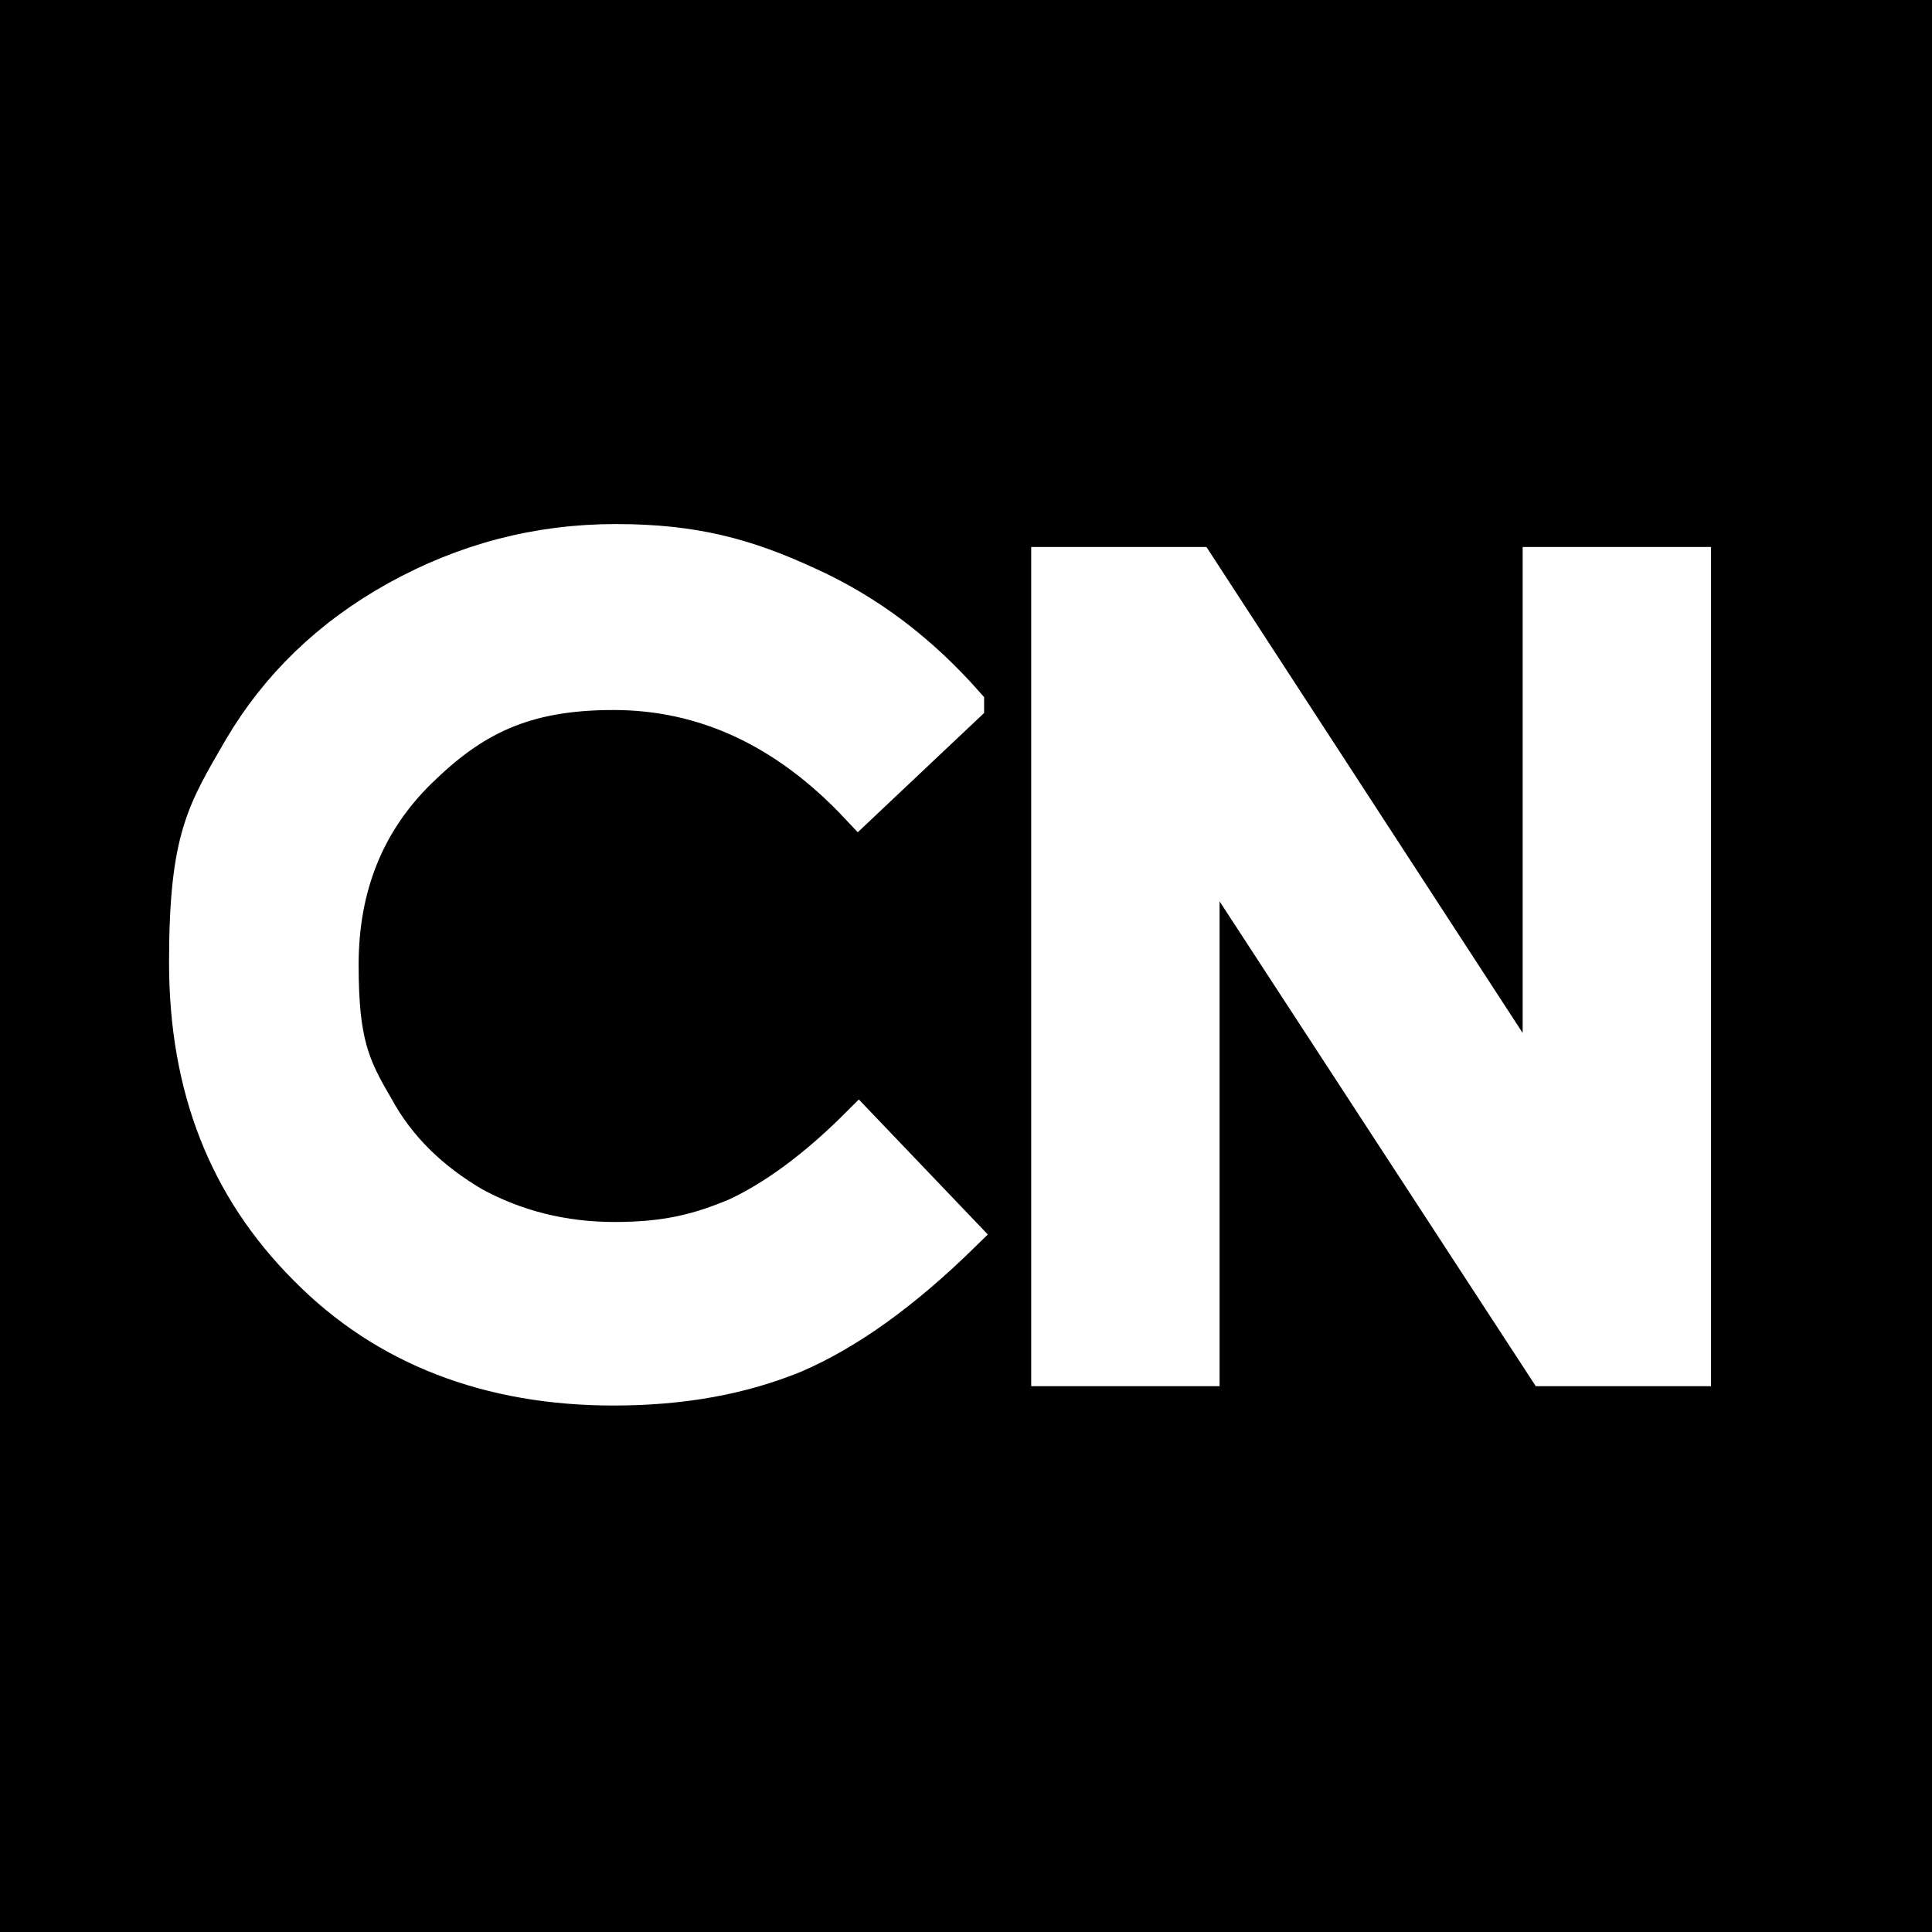
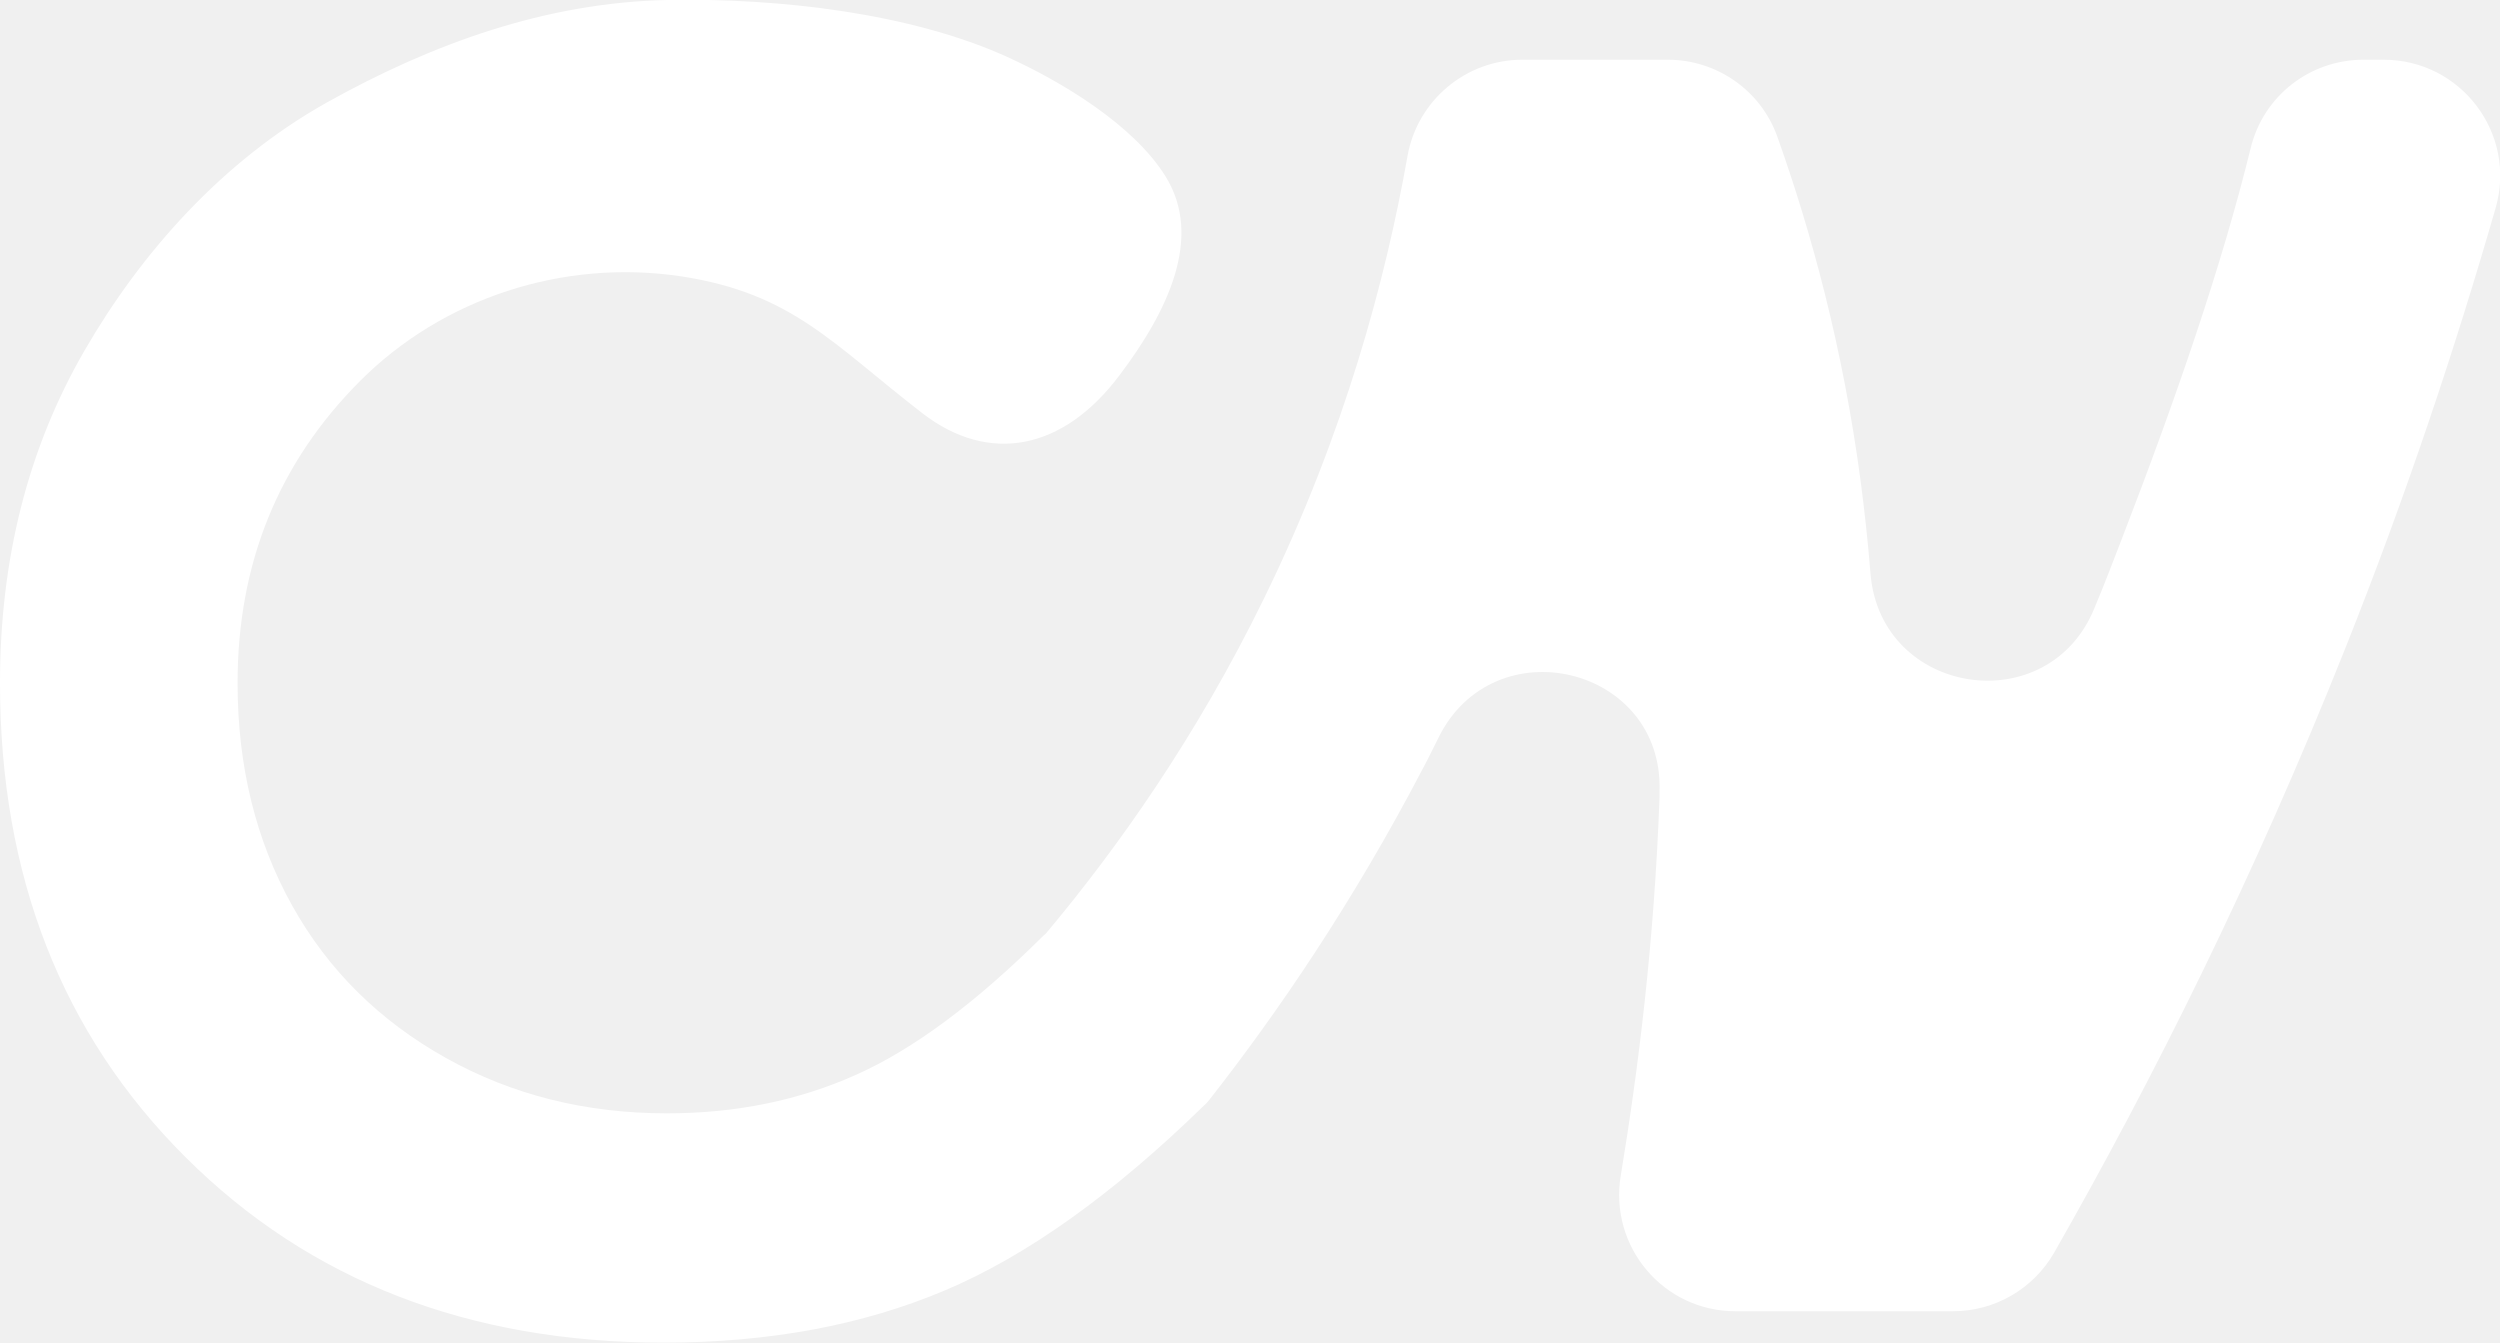
- <svg xmlns="http://www.w3.org/2000/svg" id="Layer_1" version="1.1" viewBox="0 0 160 160">
+ <svg xmlns="http://www.w3.org/2000/svg" id="Layer_2" data-name="Layer 2" width="57.35" height="30.8" viewBox="0 0 57.35 30.8">
  <defs>
    <style>
-       .st0 {
+       .cls-1 {
        fill: #fff;
-         stroke: #fff;
-         stroke-miterlimit: 10;
-         stroke-width: 3px;
      }
    </style>
  </defs>
-   <rect width="160" height="160" />
-   <g>
-     <path class="st0" d="M80,58.4l-8.9,8.4c-6-6.4-12.8-9.5-20.3-9.5s-11.7,2.2-16.1,6.5-6.5,9.7-6.5,16.1.9,8.4,2.9,11.8c1.9,3.5,4.7,6.1,8.1,8.1,3.5,1.9,7.4,2.9,11.7,2.9s7-.7,10.1-2c3-1.4,6.4-3.8,10.1-7.5l8.6,9c-4.9,4.8-9.5,8.1-13.9,10-4.4,1.8-9.3,2.7-15,2.7-10.3,0-18.9-3.3-25.4-9.9-6.6-6.6-9.9-14.9-9.9-25.3s1.5-12.5,4.5-17.7c3-5.1,7.3-9.3,12.9-12.4,5.6-3.1,11.6-4.7,18.1-4.7s10.8,1.2,15.8,3.5c5.1,2.3,9.4,5.6,13.2,9.9h0Z" />
-     <path class="st0" d="M86.9,46.8h12.2l28.5,43.8v-43.8h12.6v66.5h-12.2l-28.5-43.7v43.7h-12.6V46.8h0Z" />
+   <g id="Layer_1-2" data-name="Layer 1">
+     <path class="cls-1" d="M54.68,1.37h-.46c-1.23,0-2.3.83-2.59,2.03-.66,2.69-1.71,5.74-2.97,9-.2.52-.4,1.04-.61,1.54-1.05,2.61-4.9,2.03-5.14-.77-.06-.76-.14-1.46-.22-2.08-.41-3.12-1.15-5.8-1.92-7.96-.38-1.06-1.39-1.76-2.51-1.76h-3.34c-1.29,0-2.4.93-2.63,2.2-.5,2.83-1.44,6.36-3.28,10.13-1.58,3.24-3.4,5.78-4.98,7.67-.03.04-.06.07-.1.1-1.55,1.54-2.98,2.6-4.28,3.18-1.31.59-2.76.89-4.35.89-1.86,0-3.55-.42-5.07-1.27-1.52-.85-2.7-2.01-3.53-3.5-.83-1.49-1.25-3.19-1.25-5.1,0-2.75.94-5.06,2.82-6.94,1.88-1.88,4.64-2.8,7.36-2.39,2.55.39,3.47,1.55,5.53,3.14,1.53,1.18,3.23.85,4.52-.87,1.12-1.48,1.92-3.17,1.06-4.56-.73-1.18-2.38-2.18-3.67-2.76C20.89.31,17.9-.05,15.3,0c-2.78.06-5.38,1-7.8,2.35-2.41,1.35-4.27,3.46-5.56,5.69s-1.94,4.77-1.94,7.63c0,4.42,1.42,8.05,4.26,10.88,2.84,2.83,6.5,4.25,10.96,4.25,2.42,0,4.57-.4,6.46-1.2,1.87-.79,3.85-2.2,5.94-4.24.05-.04.09-.09.13-.14,1.56-1.99,3.28-4.51,4.88-7.57.13-.24.25-.49.37-.73,1.27-2.57,5.16-1.64,5.07,1.23,0,.04,0,.09,0,.13-.12,3.33-.49,6.27-.89,8.69-.27,1.63.98,3.11,2.63,3.11h4.99c.96,0,1.84-.51,2.32-1.34,2.26-3.96,4.58-8.59,6.69-13.89,1.41-3.54,2.53-6.92,3.44-10.08.49-1.7-.79-3.4-2.57-3.4Z" />
  </g>
</svg>
